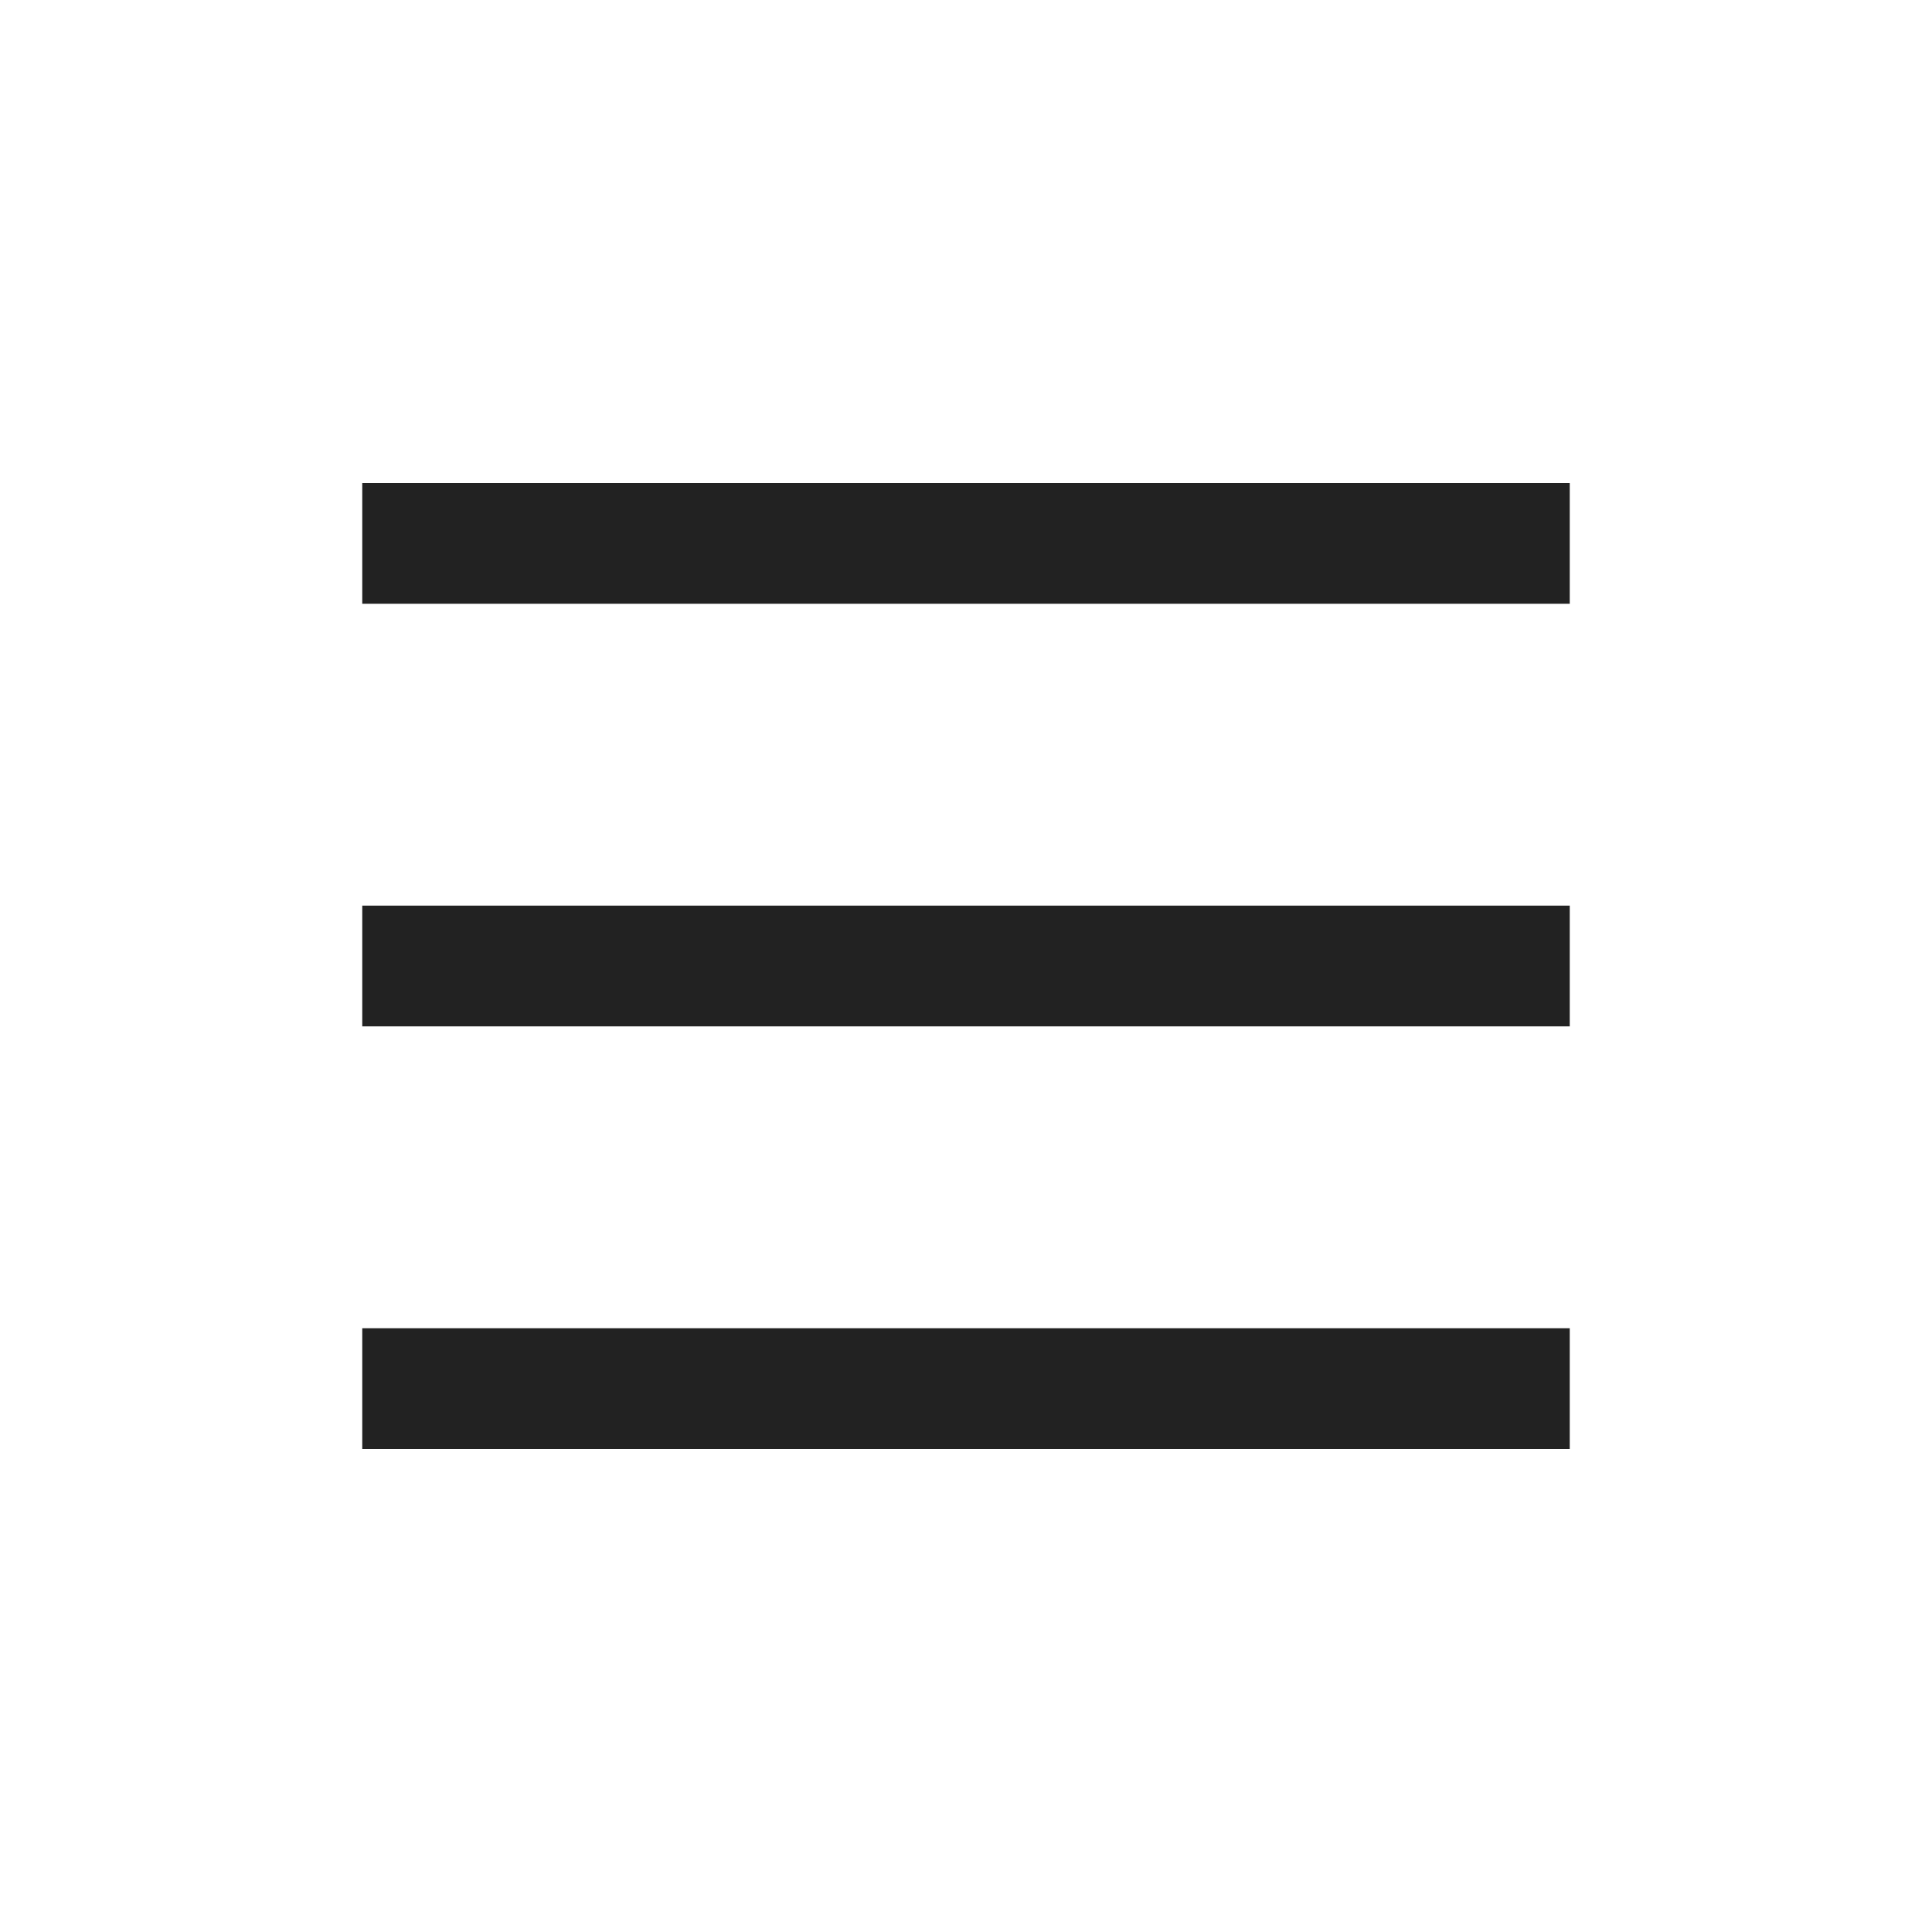
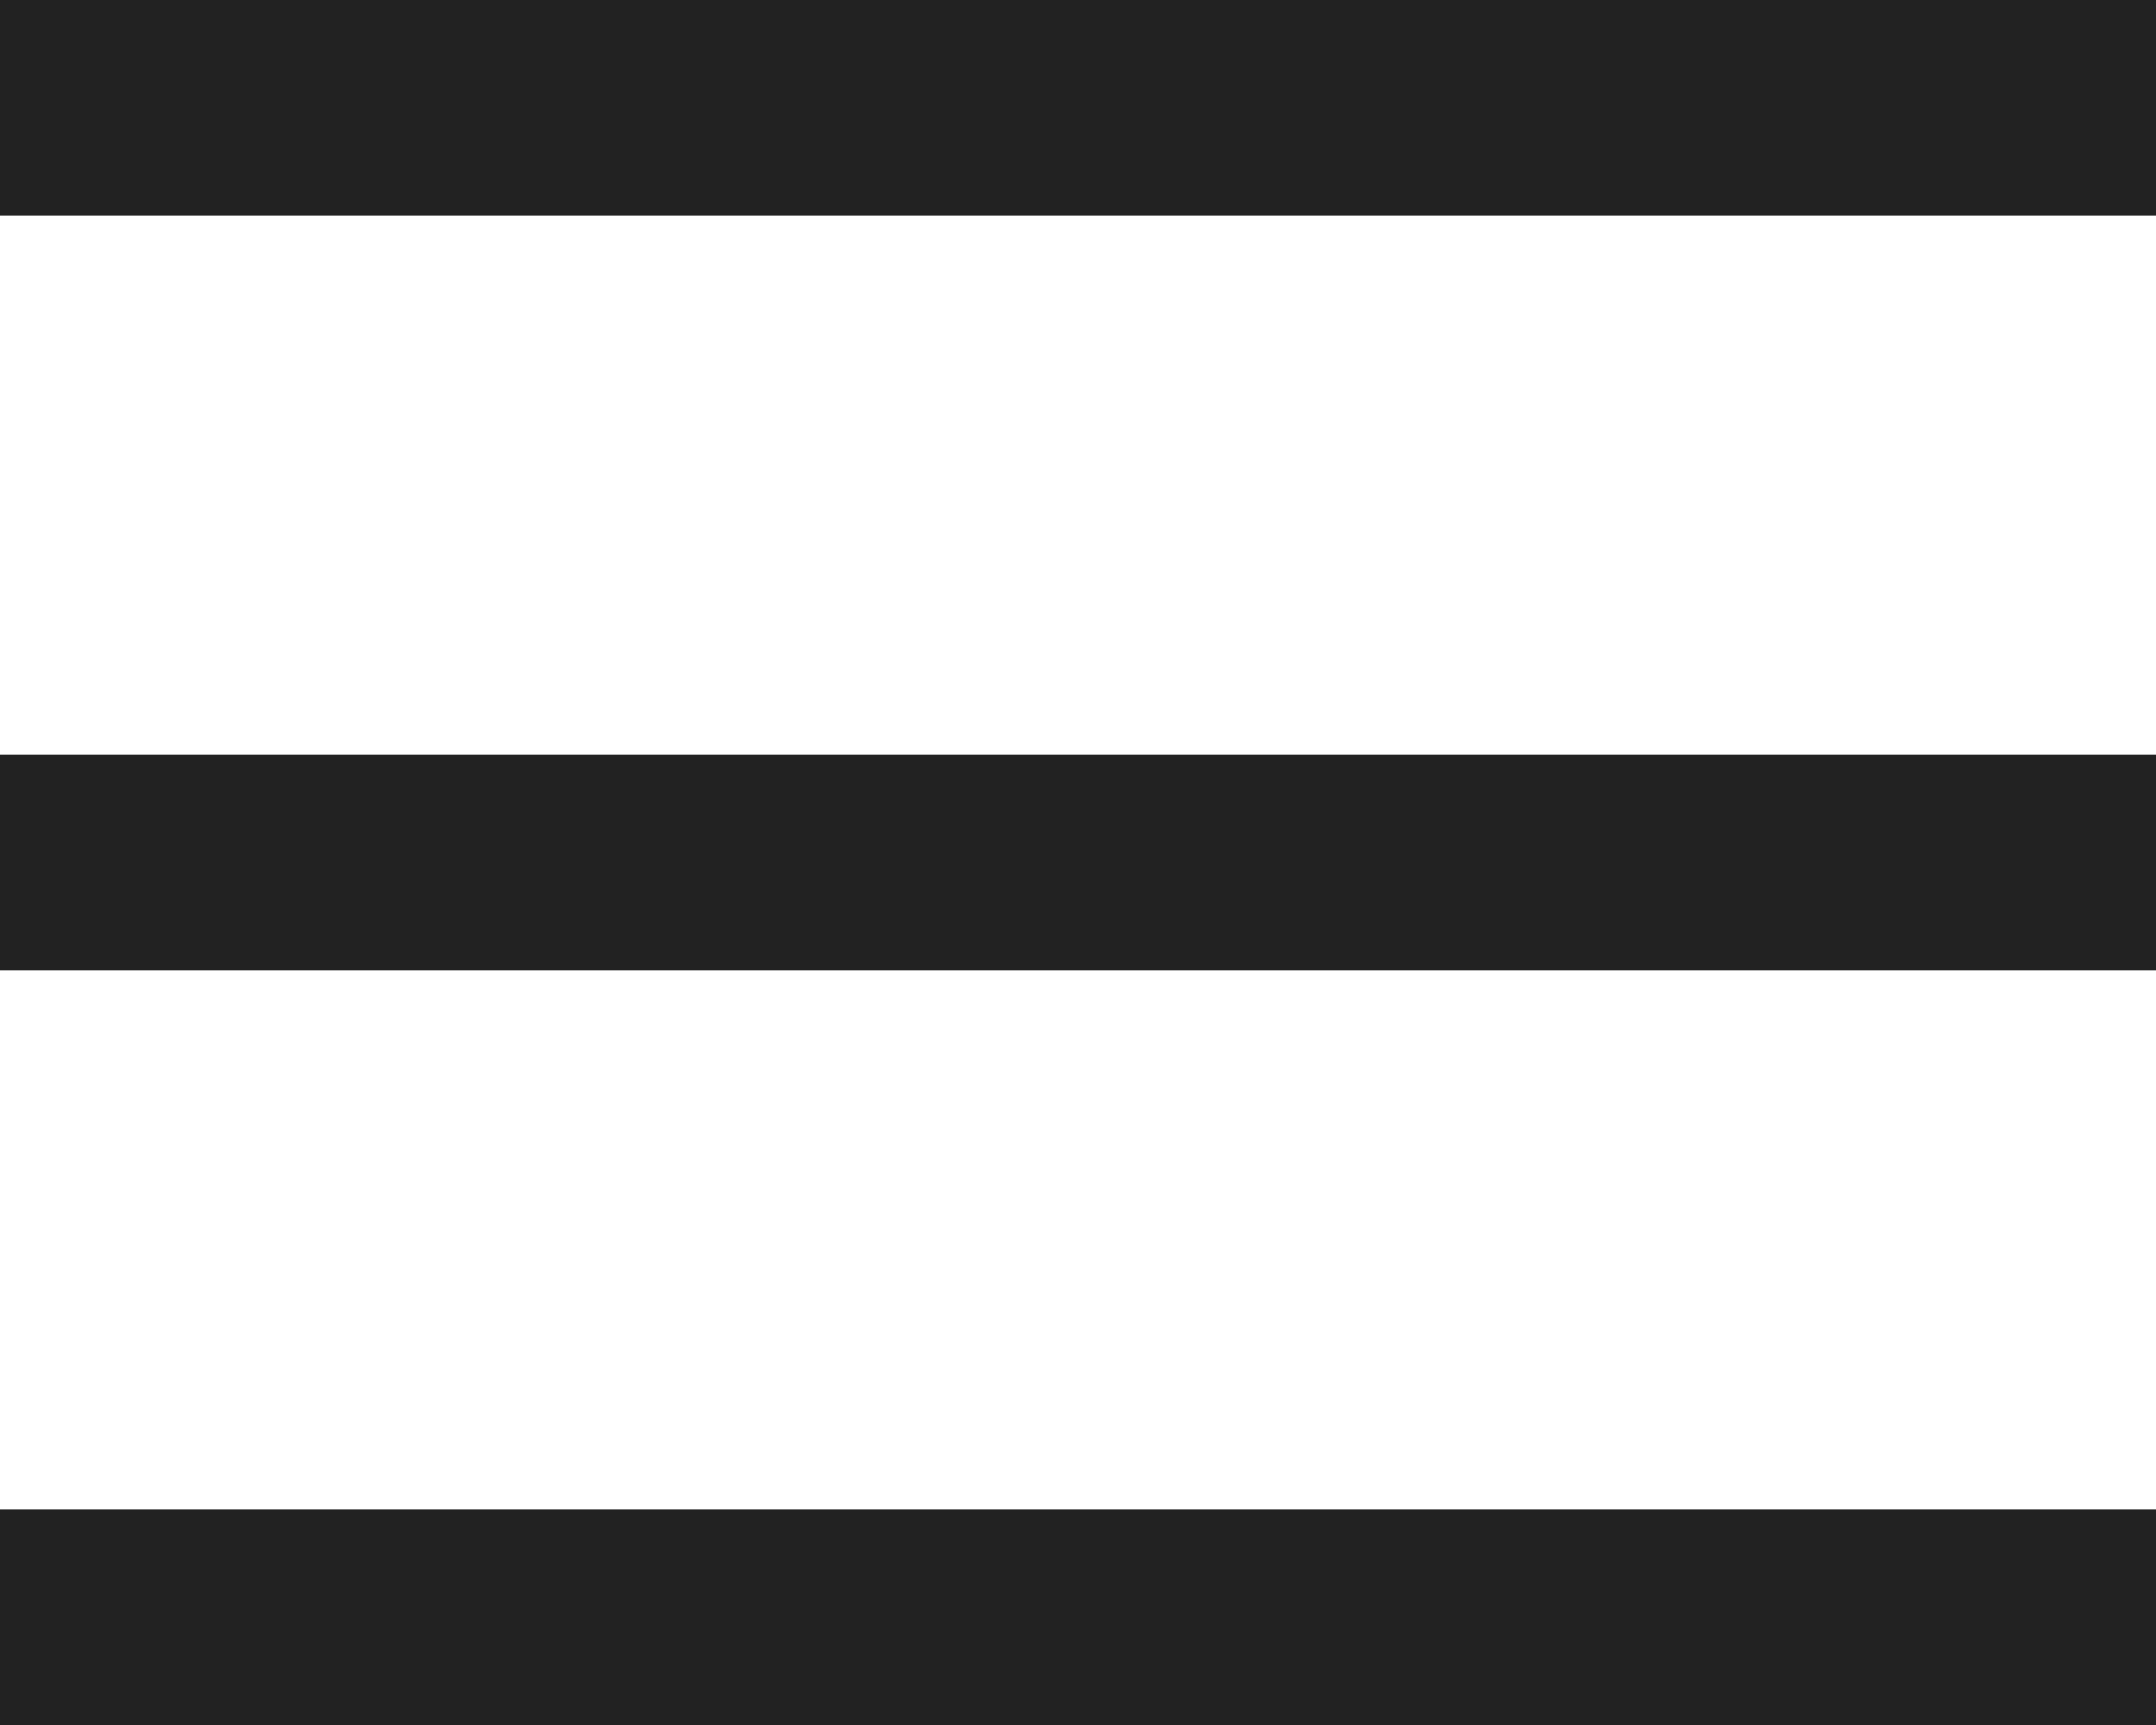
- <svg xmlns="http://www.w3.org/2000/svg" width="32" height="32" viewBox="0 0 32 32" fill="none">
-   <rect x="6" y="8" width="20" height="2" fill="#222222" />
-   <rect x="6" y="15" width="20" height="2" fill="#222222" />
-   <rect x="6" y="22" width="20" height="2" fill="#222222" />
+ <svg xmlns="http://www.w3.org/2000/svg" width="20" height="16" viewBox="0 0 20 16" fill="none">
+   <rect width="20" height="2" fill="#222222" />
+   <rect y="7" width="20" height="2" fill="#222222" />
+   <rect y="14" width="20" height="2" fill="#222222" />
</svg>
